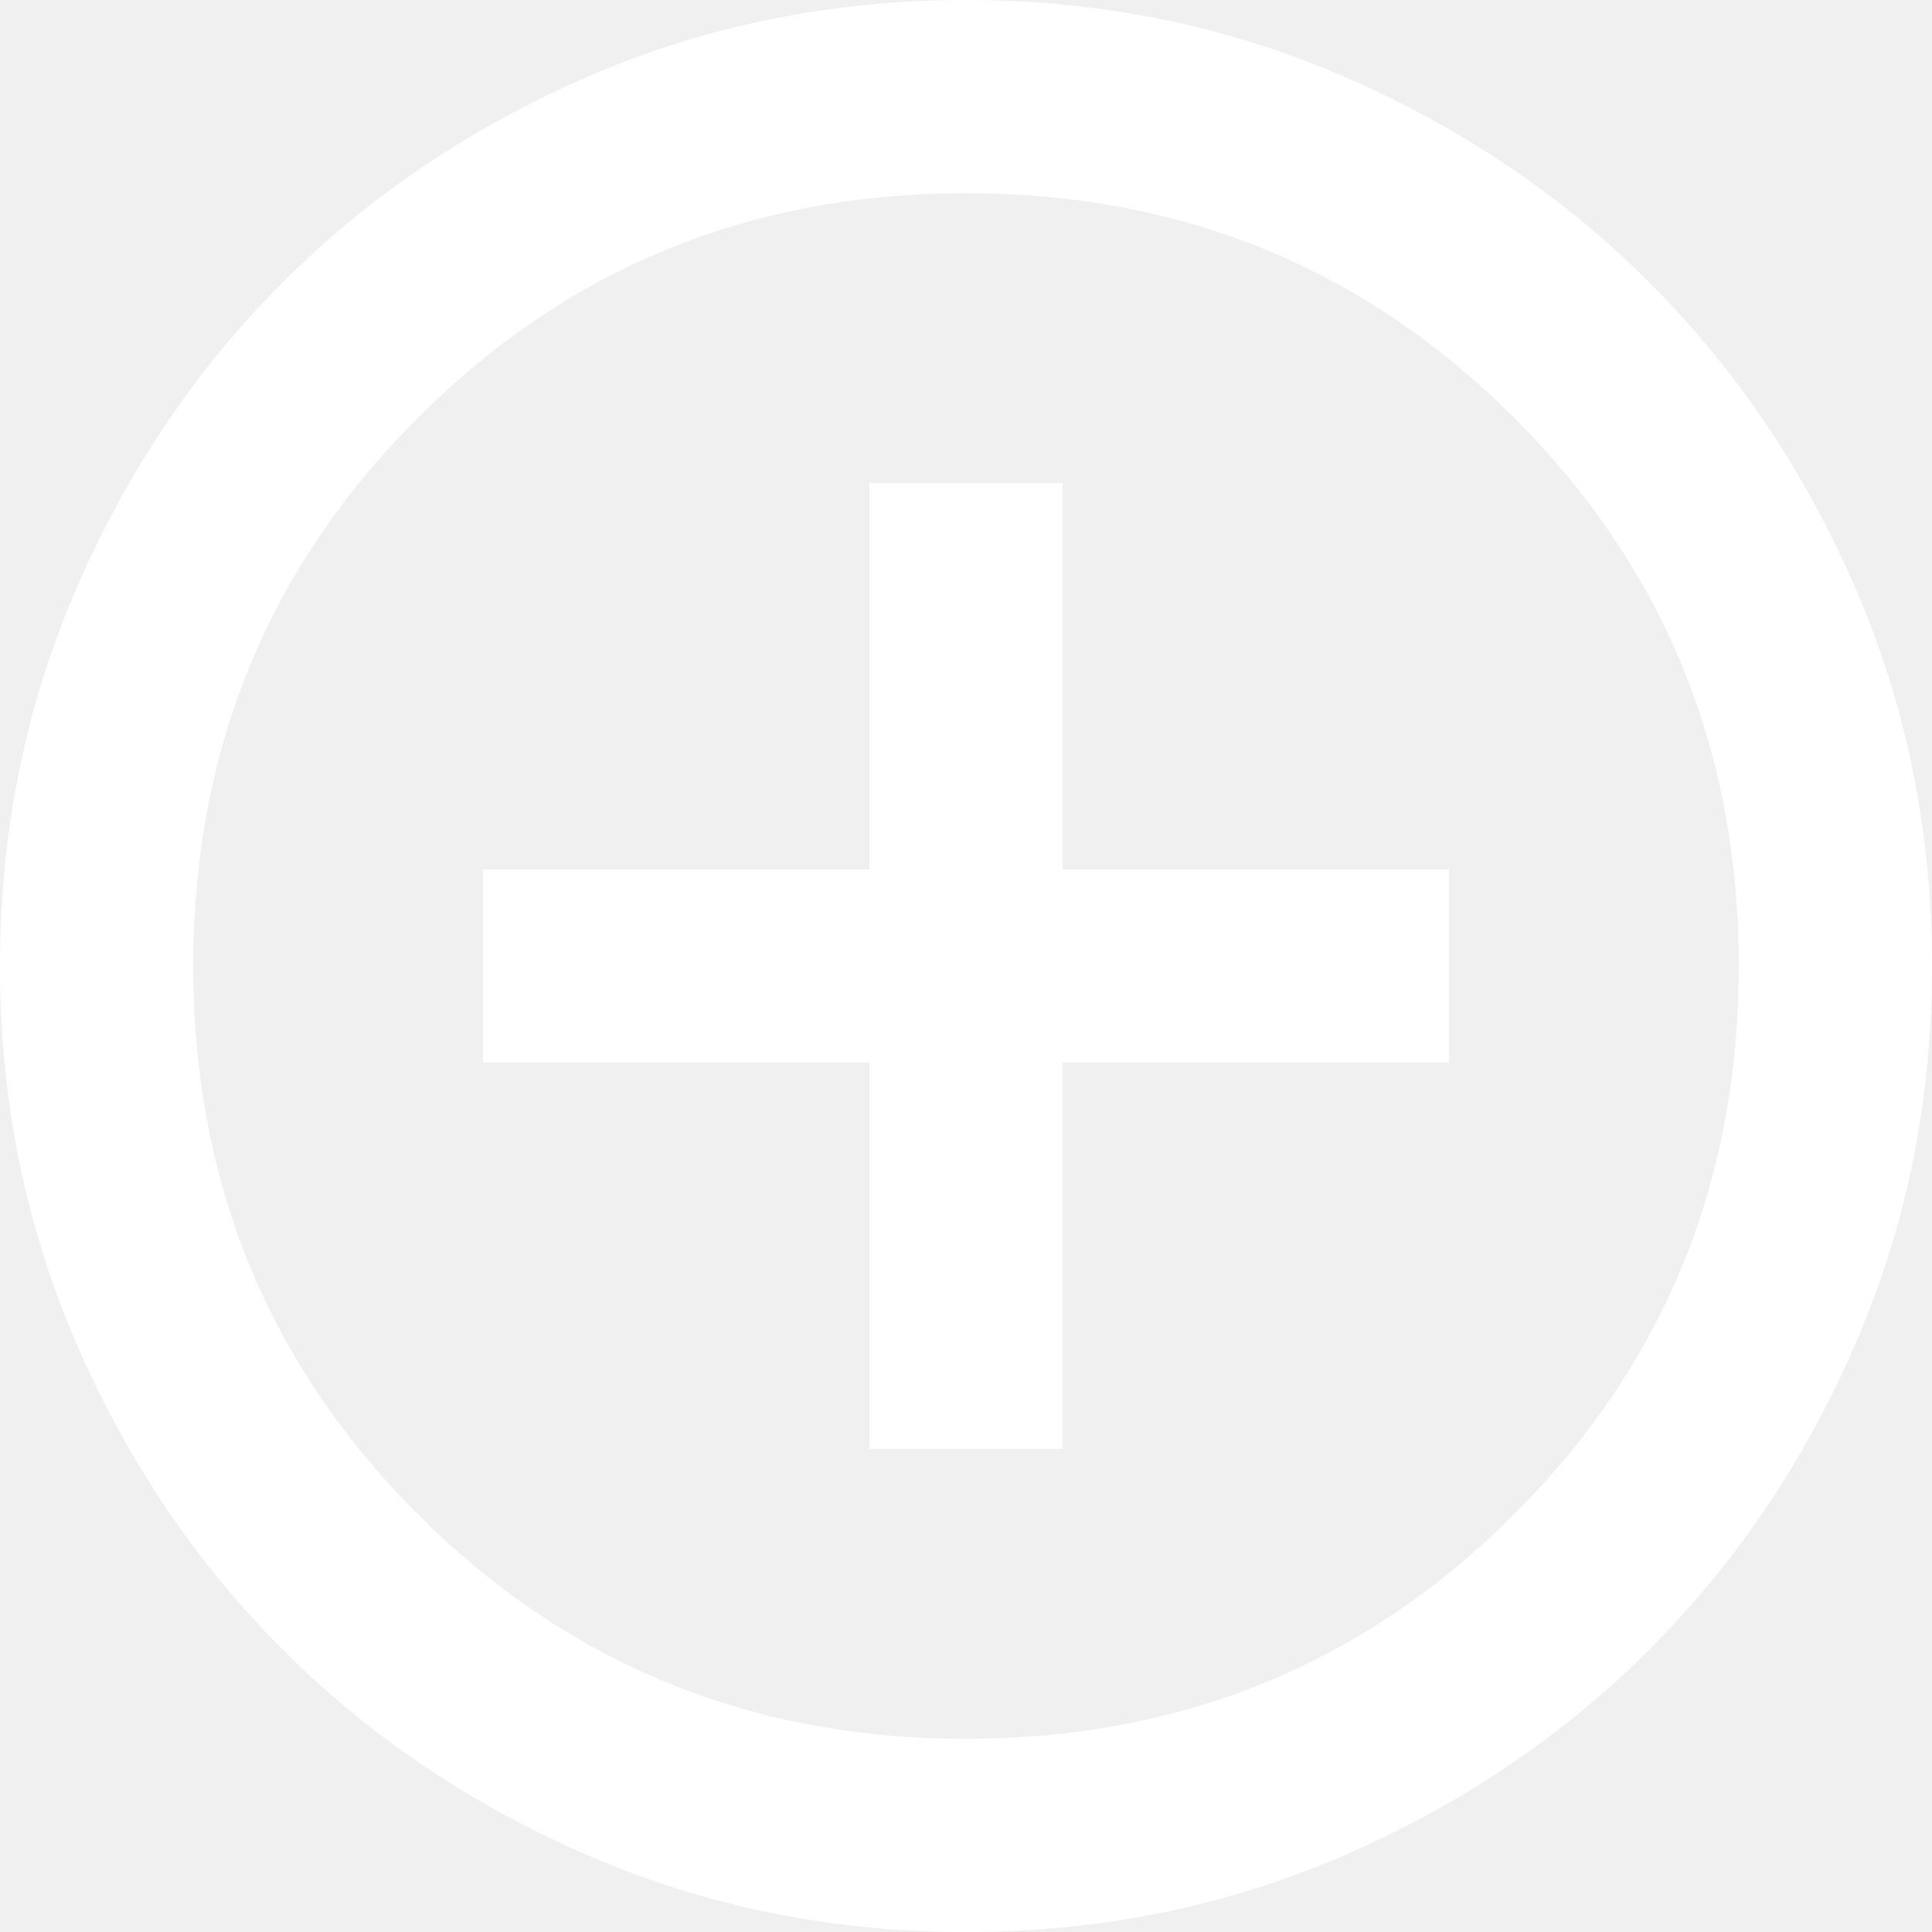
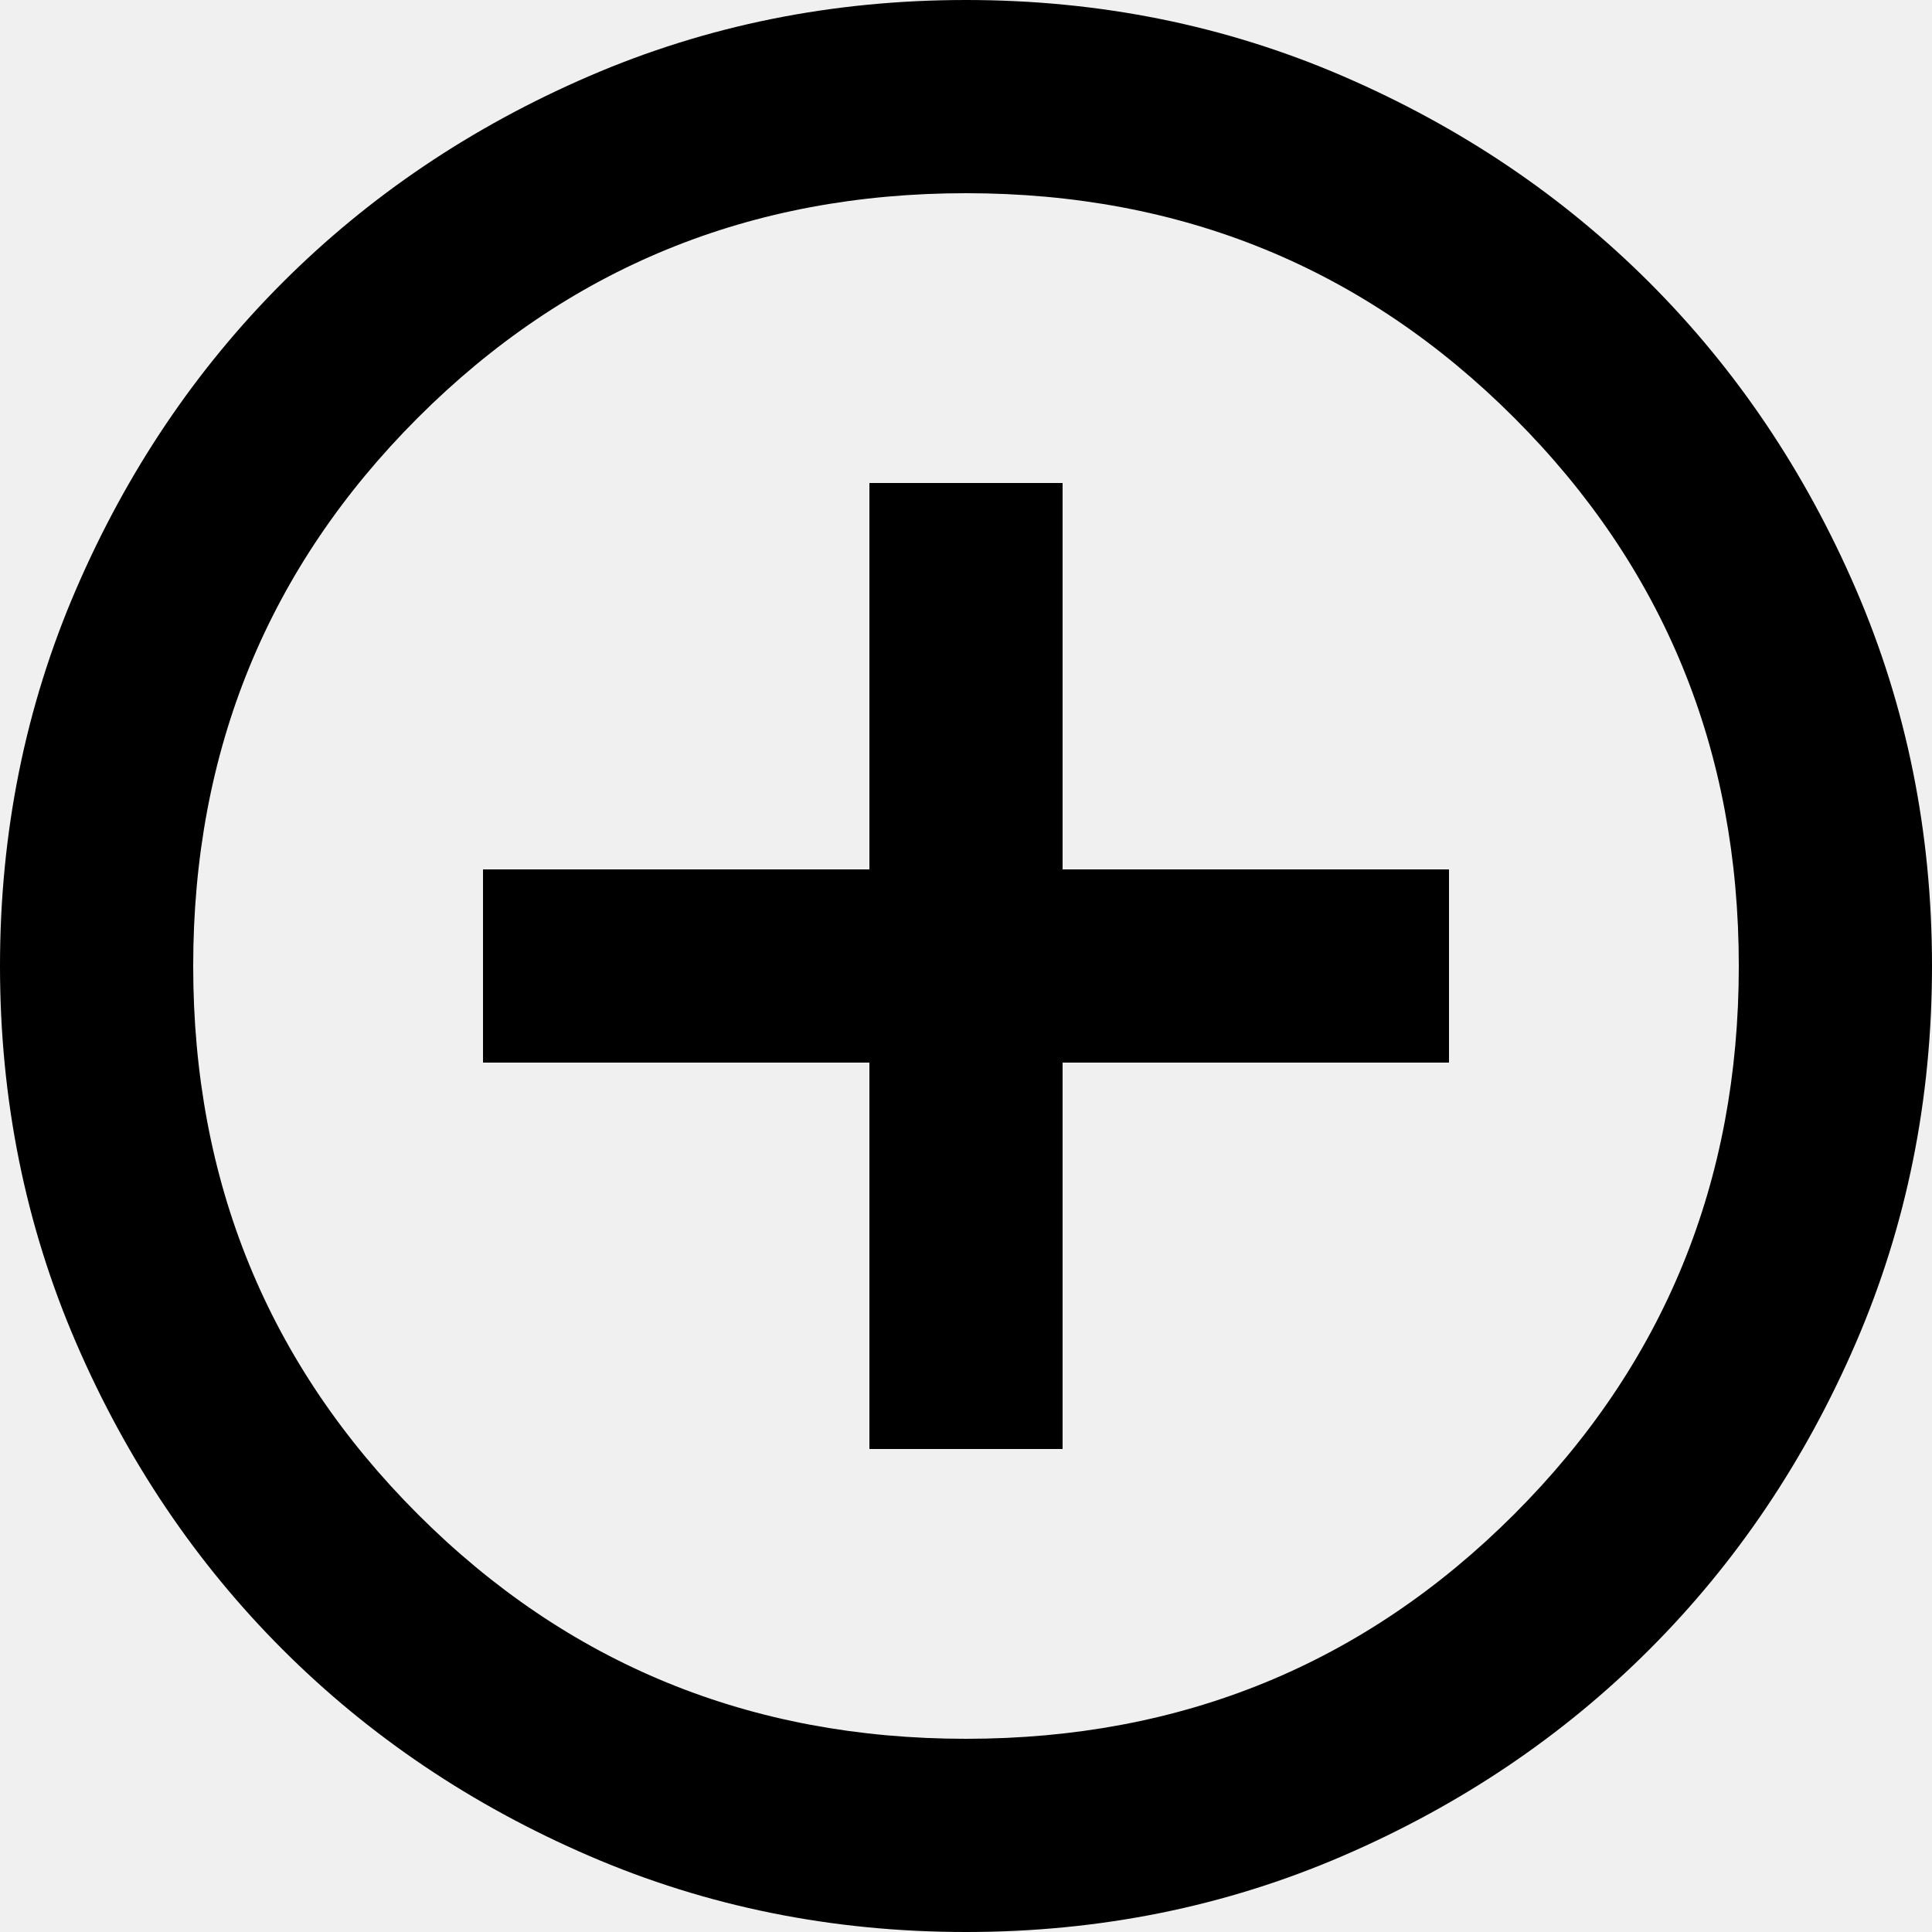
<svg xmlns="http://www.w3.org/2000/svg" width="16" height="16" viewBox="0 0 16 16" fill="none">
-   <path d="M7.2 12H8.8V8.8H12V7.2H8.8V4H7.2V7.2H4V8.8H7.2V12ZM8 16C6.893 16 5.853 15.79 4.88 15.37C3.907 14.95 3.06 14.38 2.34 13.66C1.62 12.94 1.05 12.093 0.63 11.12C0.21 10.147 0 9.107 0 8C0 6.893 0.21 5.853 0.63 4.88C1.05 3.907 1.62 3.06 2.34 2.34C3.06 1.62 3.907 1.05 4.88 0.63C5.853 0.21 6.893 0 8 0C9.107 0 10.147 0.21 11.12 0.63C12.093 1.05 12.94 1.62 13.66 2.34C14.38 3.06 14.95 3.907 15.37 4.88C15.79 5.853 16 6.893 16 8C16 9.107 15.79 10.147 15.37 11.12C14.95 12.093 14.38 12.94 13.66 13.66C12.94 14.38 12.093 14.95 11.12 15.37C10.147 15.79 9.107 16 8 16ZM8 14.4C9.787 14.4 11.3 13.78 12.54 12.54C13.78 11.3 14.4 9.787 14.4 8C14.4 6.213 13.78 4.7 12.54 3.46C11.3 2.22 9.787 1.6 8 1.6C6.213 1.6 4.7 2.22 3.46 3.46C2.22 4.7 1.6 6.213 1.6 8C1.6 9.787 2.22 11.3 3.46 12.54C4.7 13.78 6.213 14.4 8 14.4Z" fill="white" />
+   <path d="M7.2 12H8.8V8.8H12V7.2H8.8V4H7.2V7.2H4V8.8H7.2V12ZM8 16C6.893 16 5.853 15.79 4.88 15.37C3.907 14.95 3.06 14.38 2.34 13.66C1.62 12.94 1.05 12.093 0.63 11.12C0.21 10.147 0 9.107 0 8C0 6.893 0.21 5.853 0.63 4.88C1.05 3.907 1.62 3.06 2.34 2.34C3.06 1.62 3.907 1.05 4.88 0.63C5.853 0.21 6.893 0 8 0C9.107 0 10.147 0.21 11.12 0.63C12.093 1.05 12.94 1.62 13.66 2.34C14.38 3.06 14.95 3.907 15.37 4.88C15.79 5.853 16 6.893 16 8C16 9.107 15.79 10.147 15.37 11.12C14.95 12.093 14.38 12.94 13.66 13.66C12.94 14.38 12.093 14.95 11.12 15.37C10.147 15.79 9.107 16 8 16ZM8 14.4C9.787 14.4 11.3 13.78 12.54 12.54C13.78 11.3 14.4 9.787 14.4 8C14.4 6.213 13.78 4.7 12.54 3.46C11.3 2.22 9.787 1.6 8 1.6C6.213 1.6 4.7 2.22 3.46 3.46C2.22 4.7 1.6 6.213 1.6 8C1.6 9.787 2.22 11.3 3.46 12.54C4.7 13.78 6.213 14.4 8 14.4Z" fill="currentColor" />
</svg>
